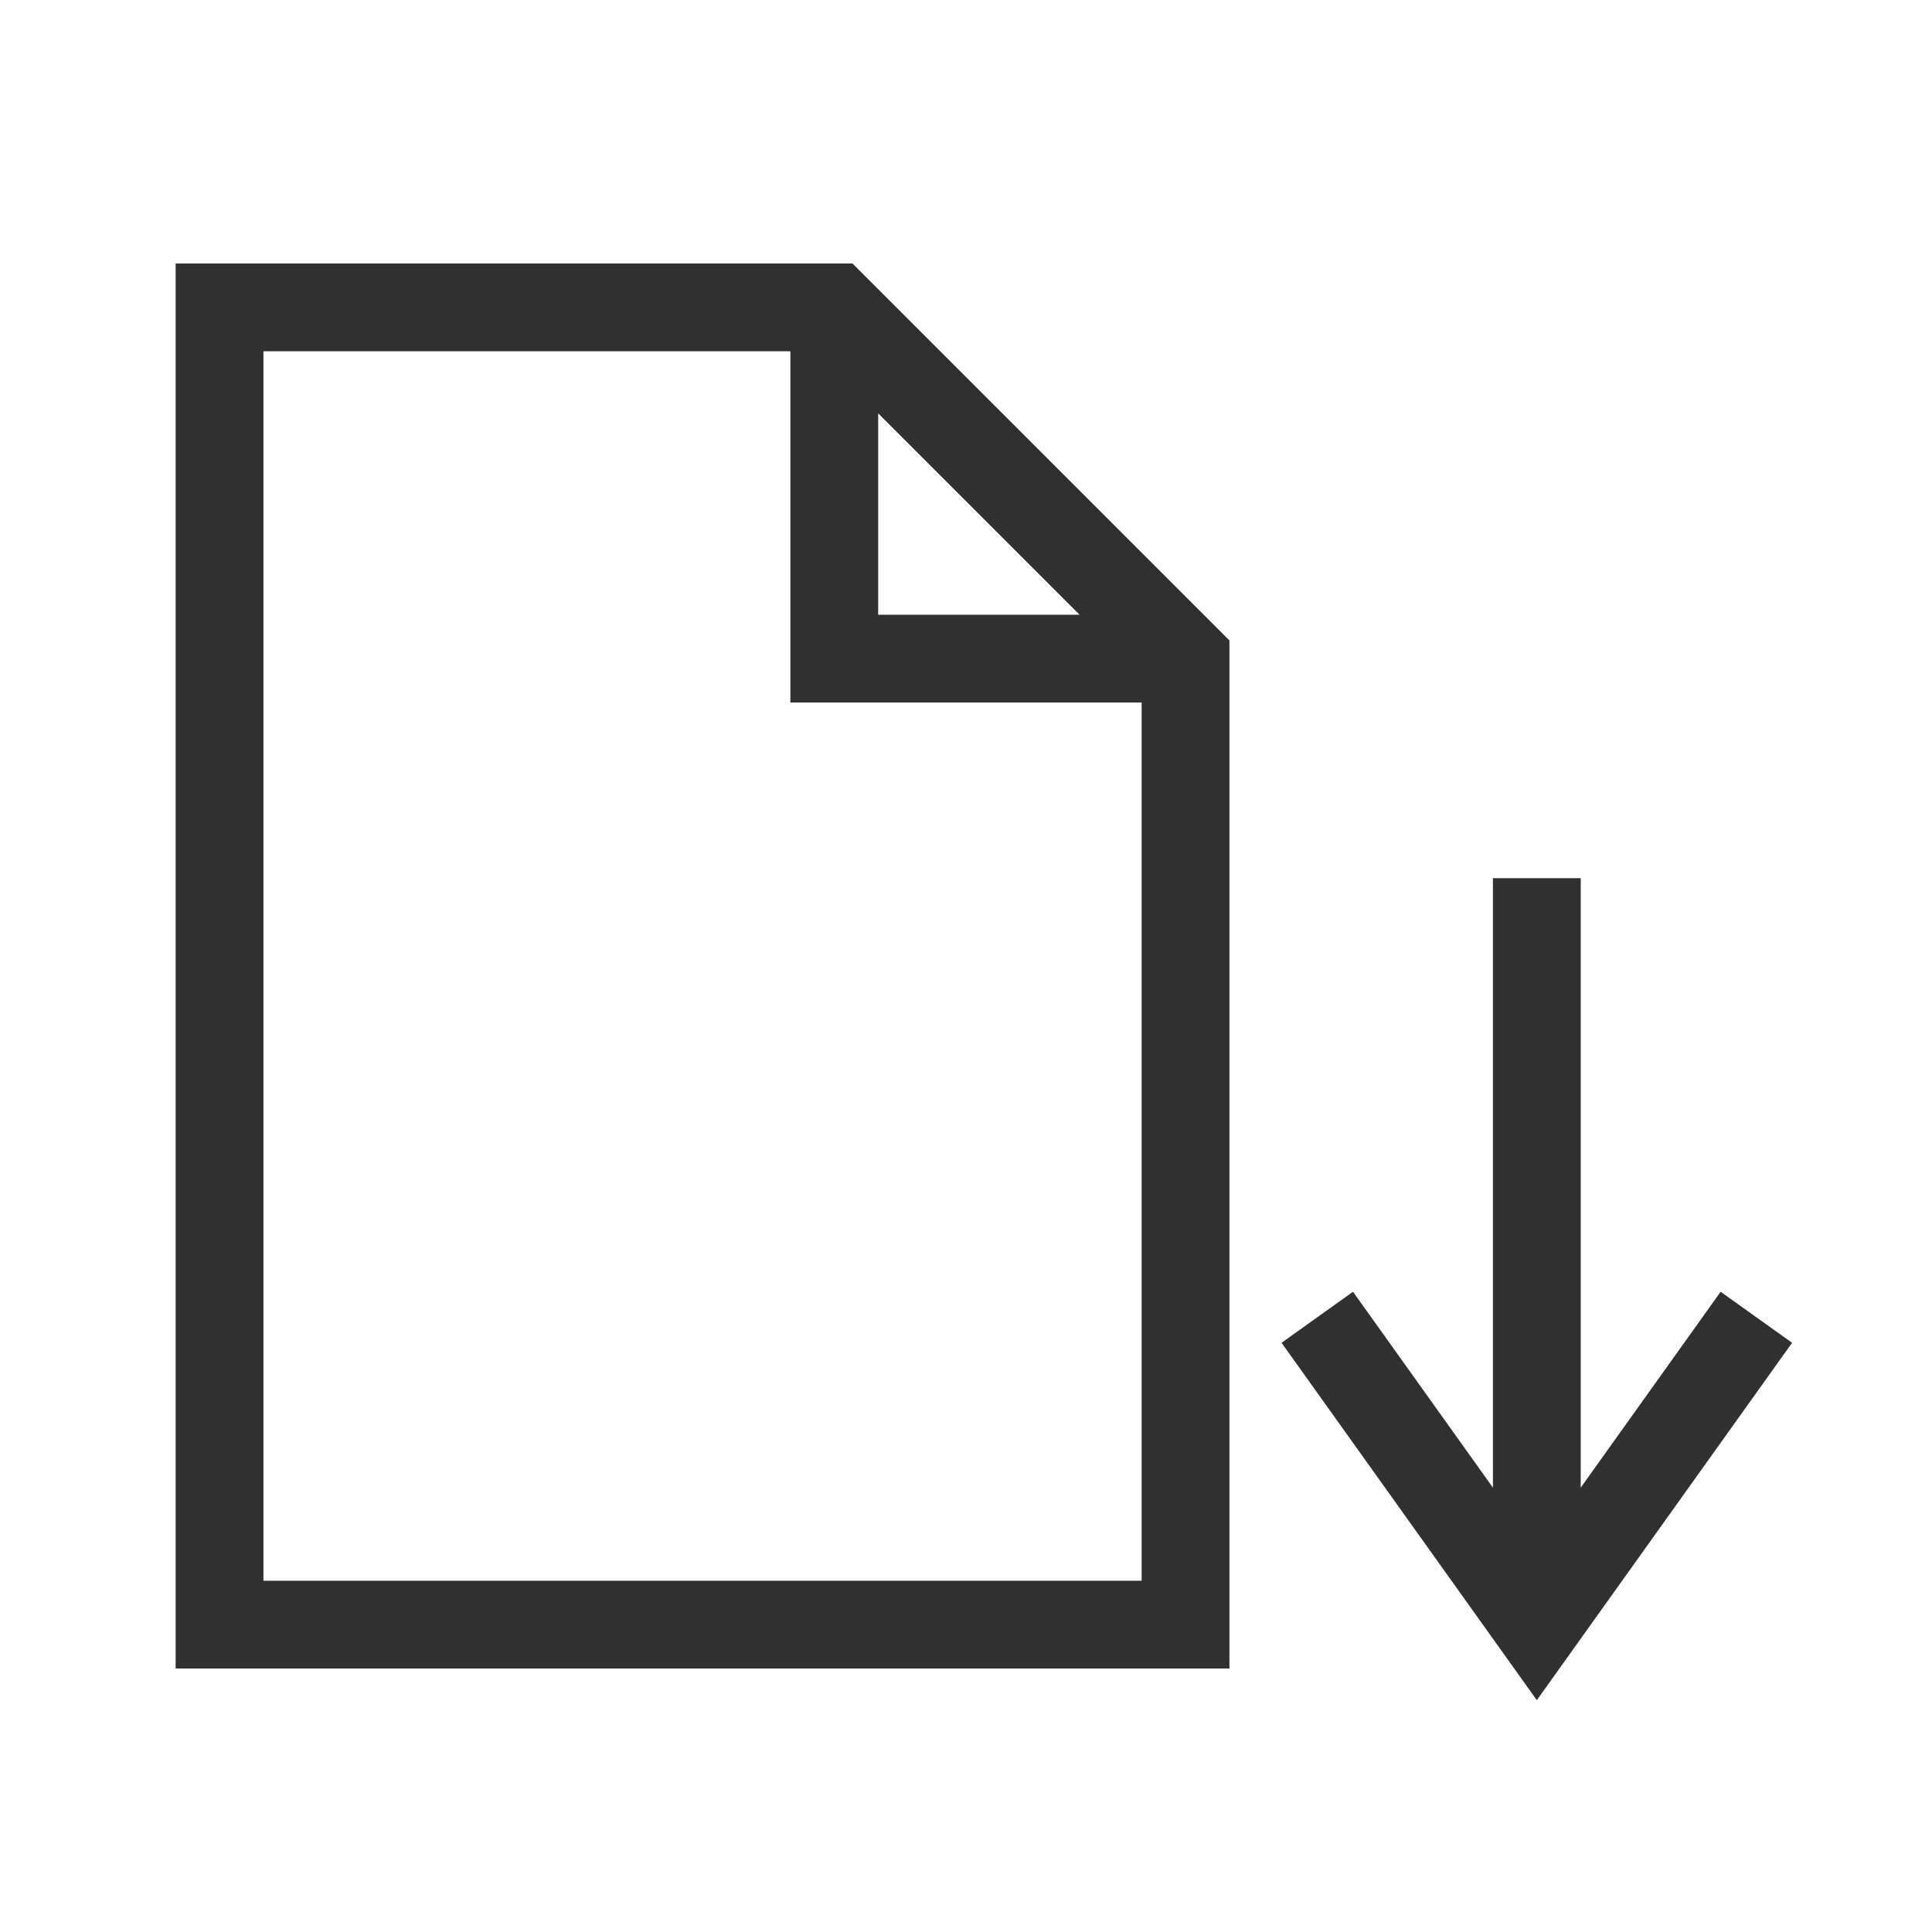
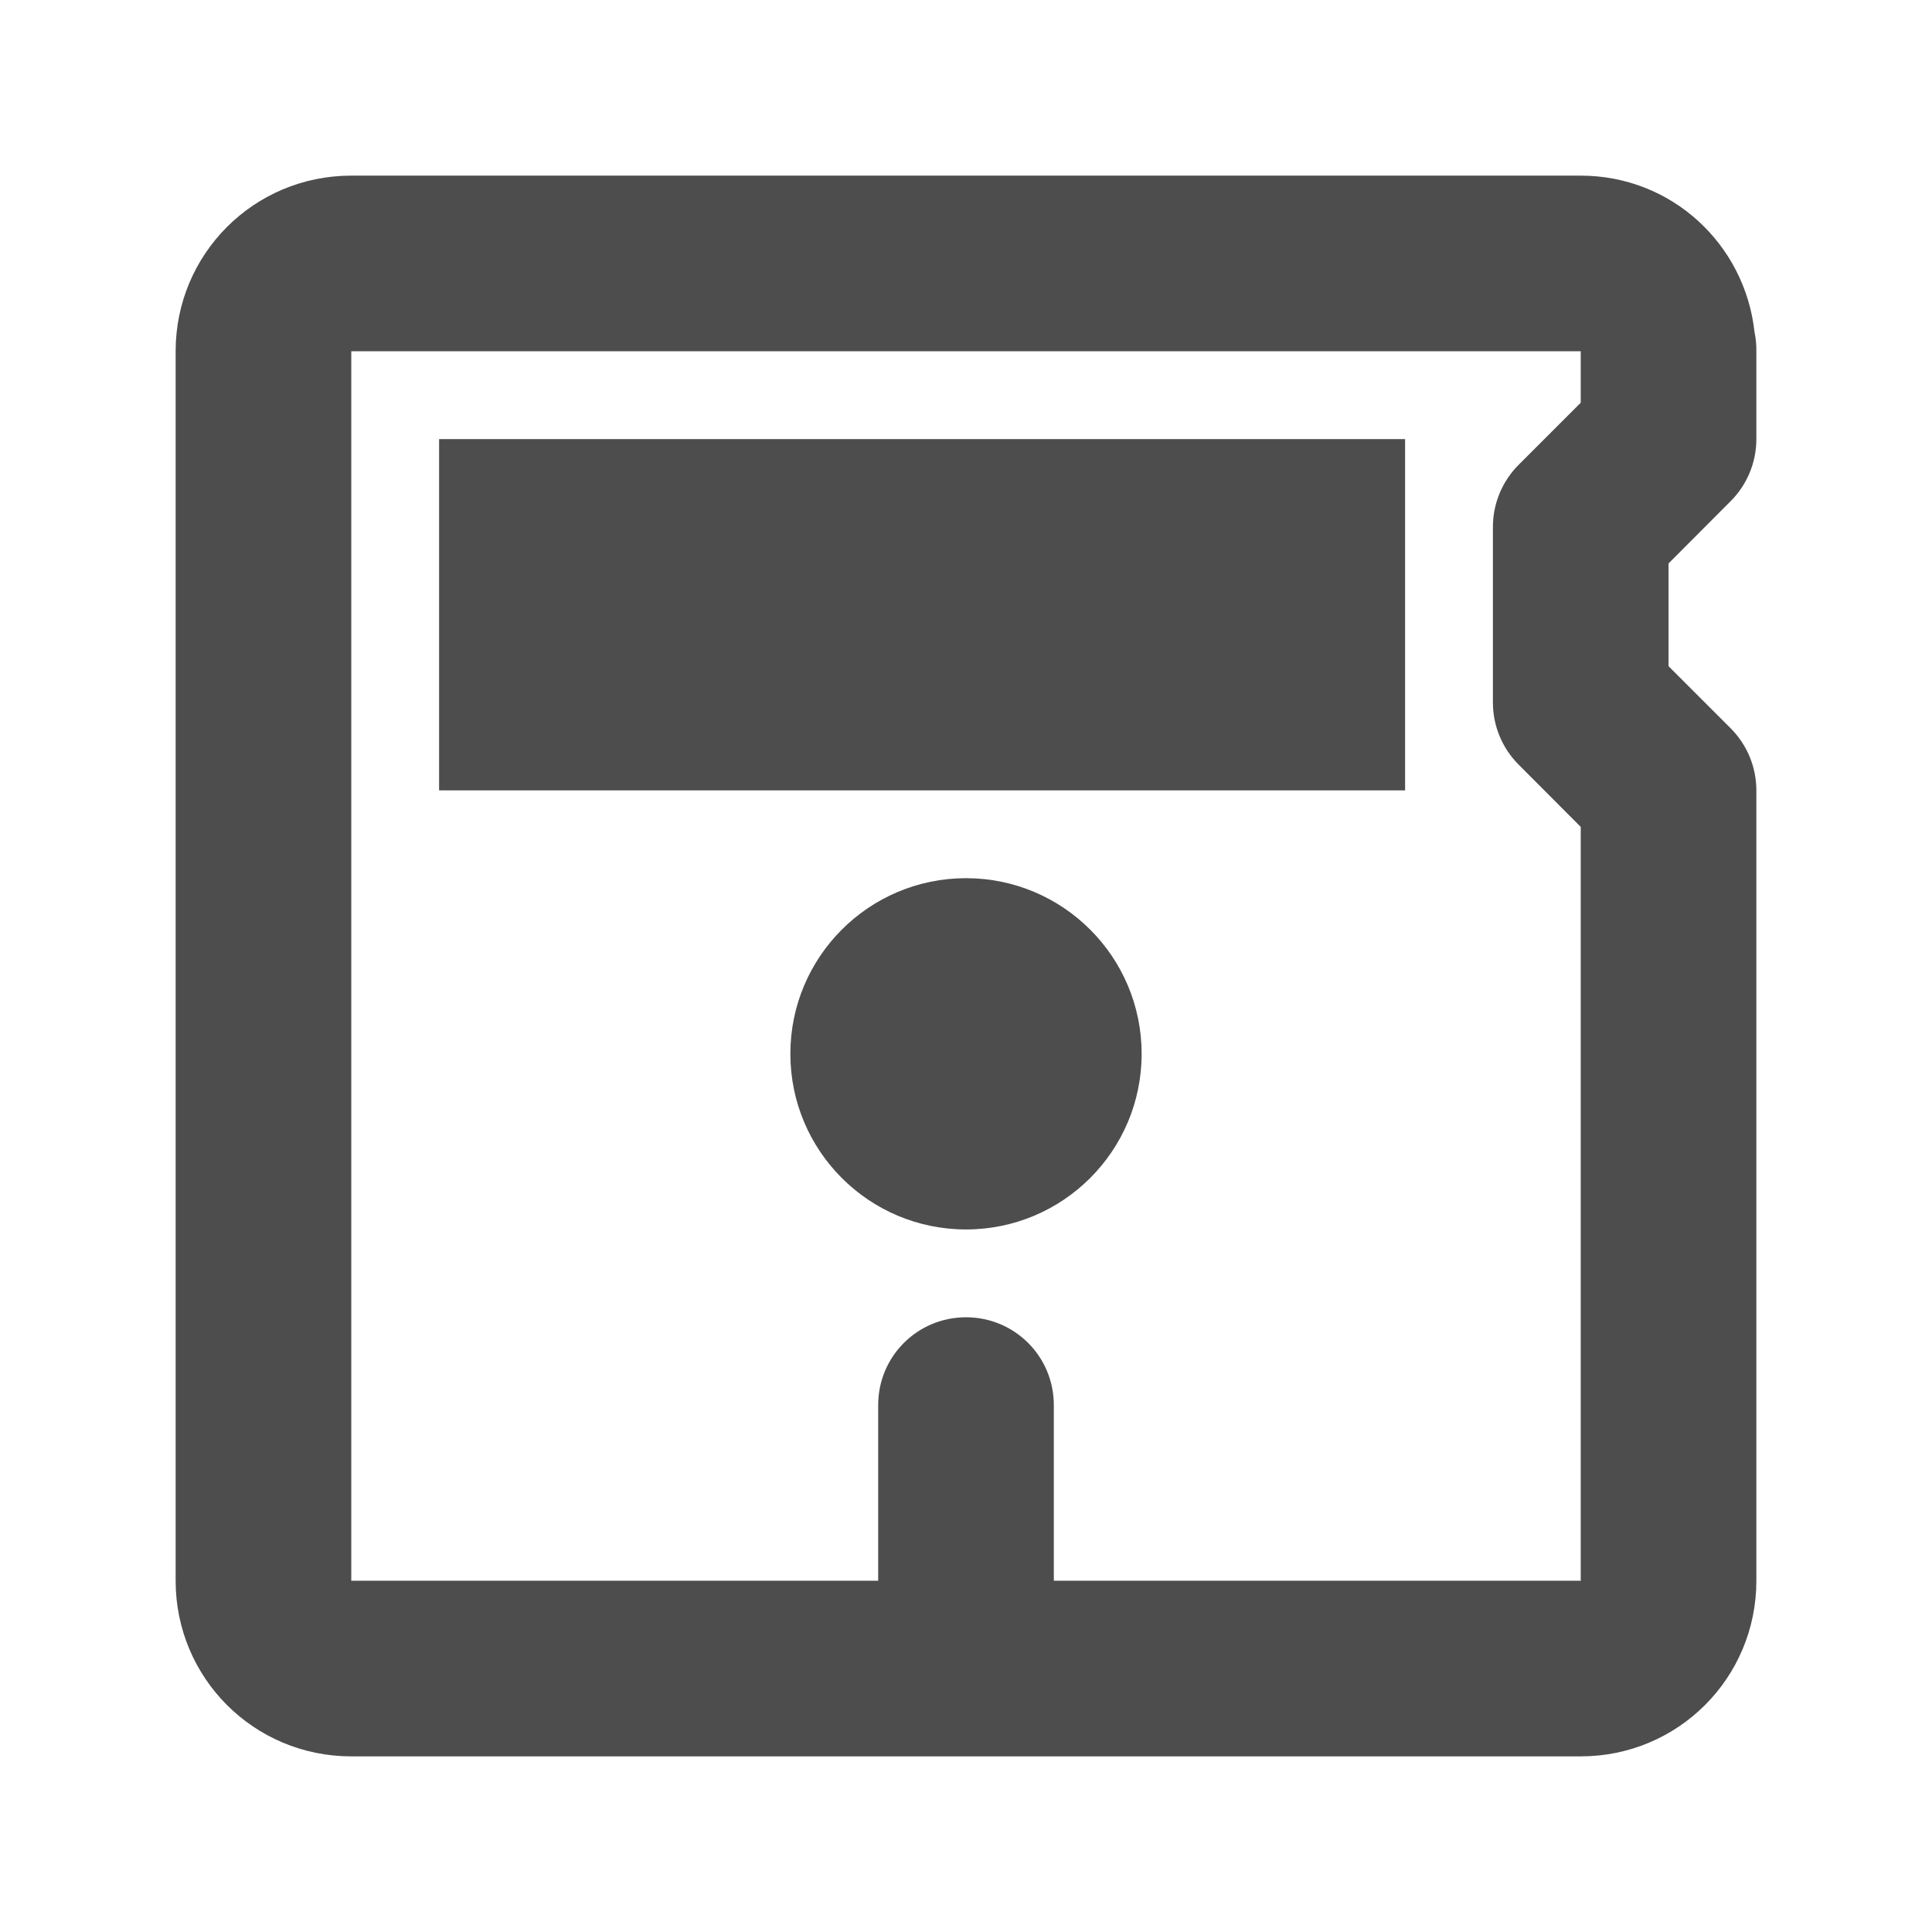
- <svg xmlns="http://www.w3.org/2000/svg" width="22px" height="22px" viewBox="0 0 22 22" version="1.1">
-   <defs />
-   <g id="Page-1" stroke="none" stroke-width="1" fill="none" fill-rule="evenodd">
-     <g id="document-save" stroke="#303030">
-       <path d="M2.5,3.5 L9.5,3.5 L13.5,7.5 L13.5,18.5 L2.5,18.5 L2.5,3.5 Z M9.5,3.5 L9.5,7.5 L13.5,7.5" id="Rectangle" />
-       <path d="M17.5,10 L17.5,18" id="Path-2" />
-       <polyline id="Path-3" points="15 15 17.5 18.5 20 15" />
-     </g>
+ <svg xmlns="http://www.w3.org/2000/svg" width="22" height="22" viewBox="0 0 22 22" id="svg2" version="1.1">
+   <defs id="defs3051">
+     <style type="text/css" id="current-color-scheme">
+       .ColorScheme-Text {
+         color:#4d4d4d;
+       }
+       </style>
+   </defs>
+   <g id="layer1" transform="translate(0,-1030.362)">
+     <path style="fill:currentColor;fill-opacity:1;stroke:none" class="ColorScheme-Text" d="M 4 2 C 2.892 2 2 2.892 2 4 L 2 18 C 2 19.108 2.892 20 4 20 L 18 20 C 19.108 20 20 19.108 20 18 L 20 10 L 20 9 A 1 1 0 0 0 19.707 8.293 L 19 7.586 L 19 6.416 L 19.707 5.707 A 1 1 0 0 0 20 5 L 20 4 A 1 1 0 0 0 19.979 3.781 C 19.869 2.778 19.033 2 18 2 L 4 2 z M 4 4 L 17 4 L 18 4 L 18 4.586 L 17.293 5.293 A 1 1 0 0 0 17 6 L 17 8 A 1 1 0 0 0 17.293 8.707 L 18 9.416 L 18 10 L 18 18 L 12 18 L 12 16 C 12 15.446 11.554 15 11 15 C 10.446 15 10 15.446 10 16 L 10 18 L 4 18 L 4 4 z M 5 5 L 5 9 L 16 9 L 16 5 L 5 5 z M 11 10 A 2 2 0 0 0 9 12 A 2 2 0 0 0 11 14 A 2 2 0 0 0 13 12 A 2 2 0 0 0 11 10 z " transform="translate(0,1030.362)" id="path4163" />
  </g>
</svg>
